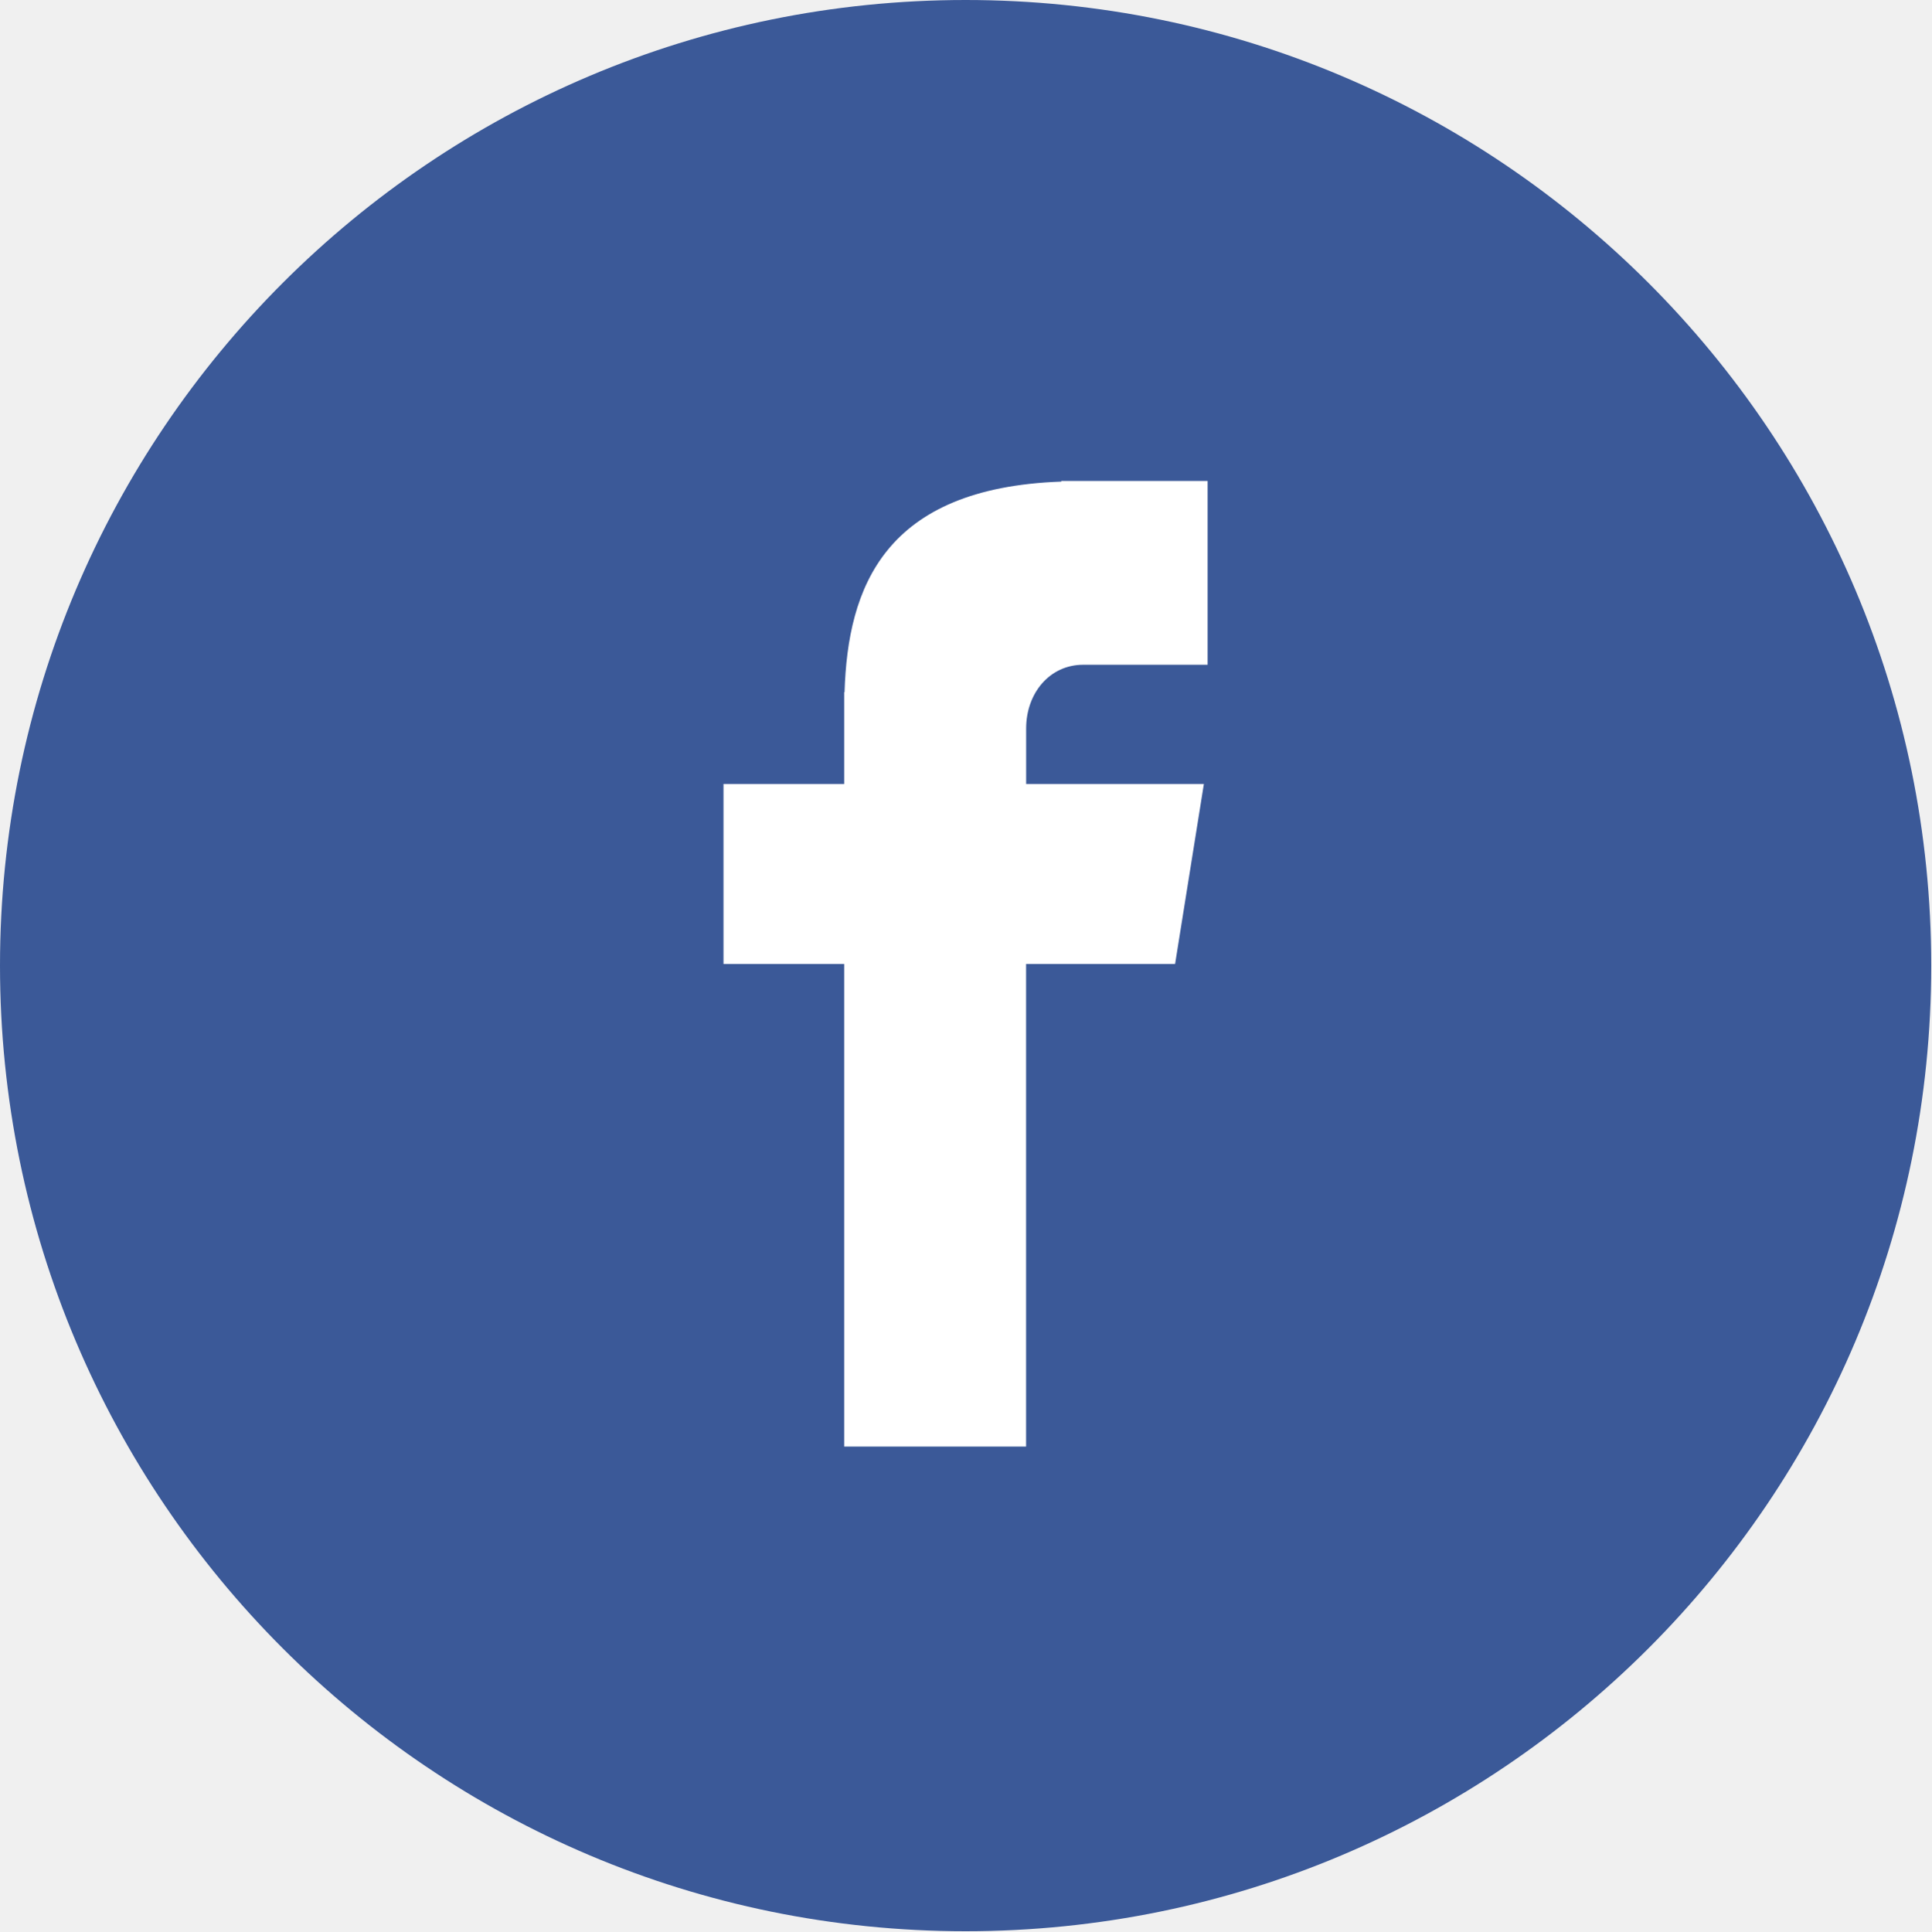
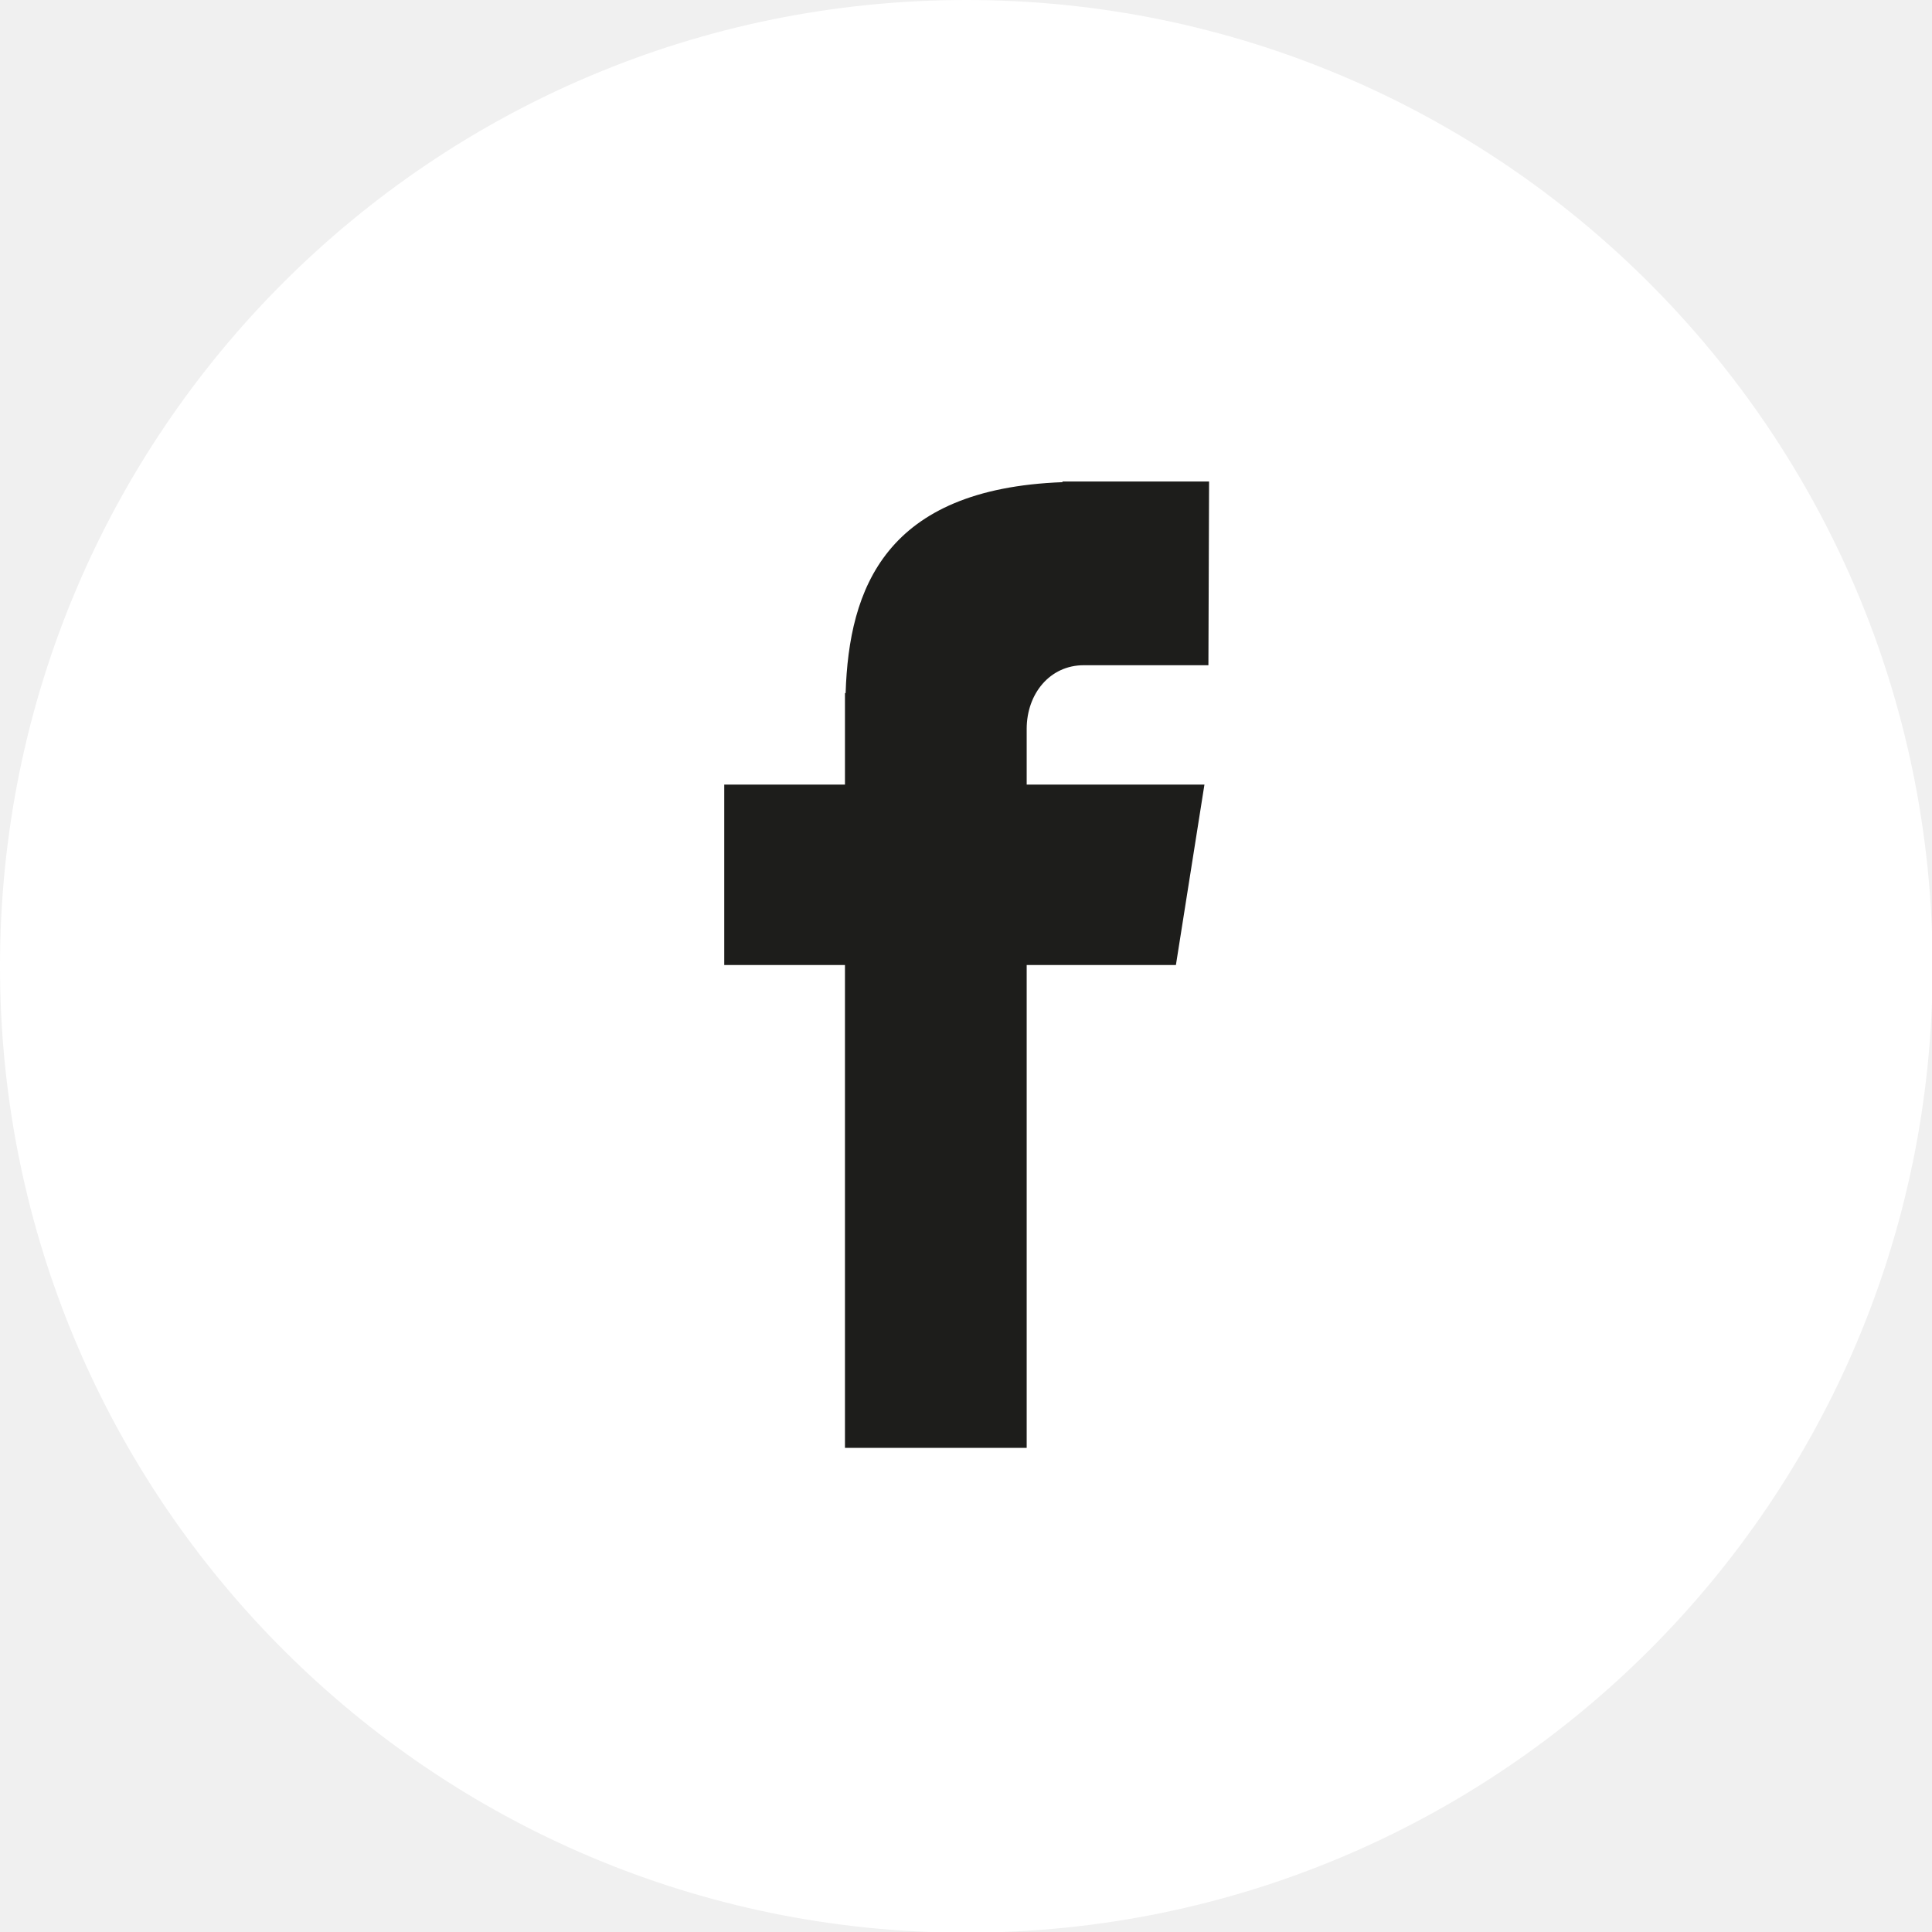
- <svg xmlns="http://www.w3.org/2000/svg" version="1.1" id="Layer_1" x="0px" y="0px" viewBox="0 0 291.319 291.319" style="enable-background:new 0 0 291.319 291.319;" xml:space="preserve">
-   <g>
-     <path style="fill:#3B5998;" d="M145.659,0c80.45,0,145.66,65.219,145.66,145.66c0,80.45-65.21,145.659-145.66,145.659   S0,226.109,0,145.66C0,65.219,65.21,0,145.659,0z" />
-     <path style="fill:#FFFFFF;" d="M163.394,100.277h18.772v-27.73h-22.067v0.1c-26.738,0.947-32.218,15.977-32.701,31.763h-0.055   v13.847h-18.207v27.156h18.207v72.793h27.439v-72.793h22.477l4.342-27.156h-26.81v-8.366   C154.791,104.556,158.341,100.277,163.394,100.277z" />
-   </g>
-   <g>
- </g>
-   <g>
- </g>
-   <g>
- </g>
-   <g>
- </g>
-   <g>
- </g>
-   <g>
- </g>
-   <g>
- </g>
-   <g>
- </g>
-   <g>
- </g>
-   <g>
- </g>
-   <g>
- </g>
-   <g>
- </g>
-   <g>
- </g>
-   <g>
- </g>
-   <g>
- </g>
+ <svg xmlns="http://www.w3.org/2000/svg" version="1.1" id="Layer_1" x="0px" y="0px" viewBox="0 0 291.3 291.3" style="enable-background:new 0 0 291.3 291.3;" xml:space="preserve">
+   <style type="text/css">
+ 	.st0{fill:#1D1D1B;}
+ 	.st1{fill:#FFFFFF;}
+ </style>
+   <ellipse class="st0" cx="144.7" cy="150" rx="107.6" ry="101.4" />
+   <path class="st1" d="M145.7,0C65.2,0,0,65.2,0,145.7c0,80.4,65.2,145.7,145.7,145.7s145.7-65.2,145.7-145.7  C291.3,65.2,226.1,0,145.7,0z M182.2,100.3h-18.8c-5.1,0-8.6,4.3-8.6,9.6v8.4h26.8l-4.3,27.2h-22.5v72.8h-27.4v-72.8h-18.2v-27.2  h18.2v-13.8h0.1c0.5-15.8,6-30.8,32.7-31.8v-0.1h22.1L182.2,100.3L182.2,100.3z" />
</svg>
